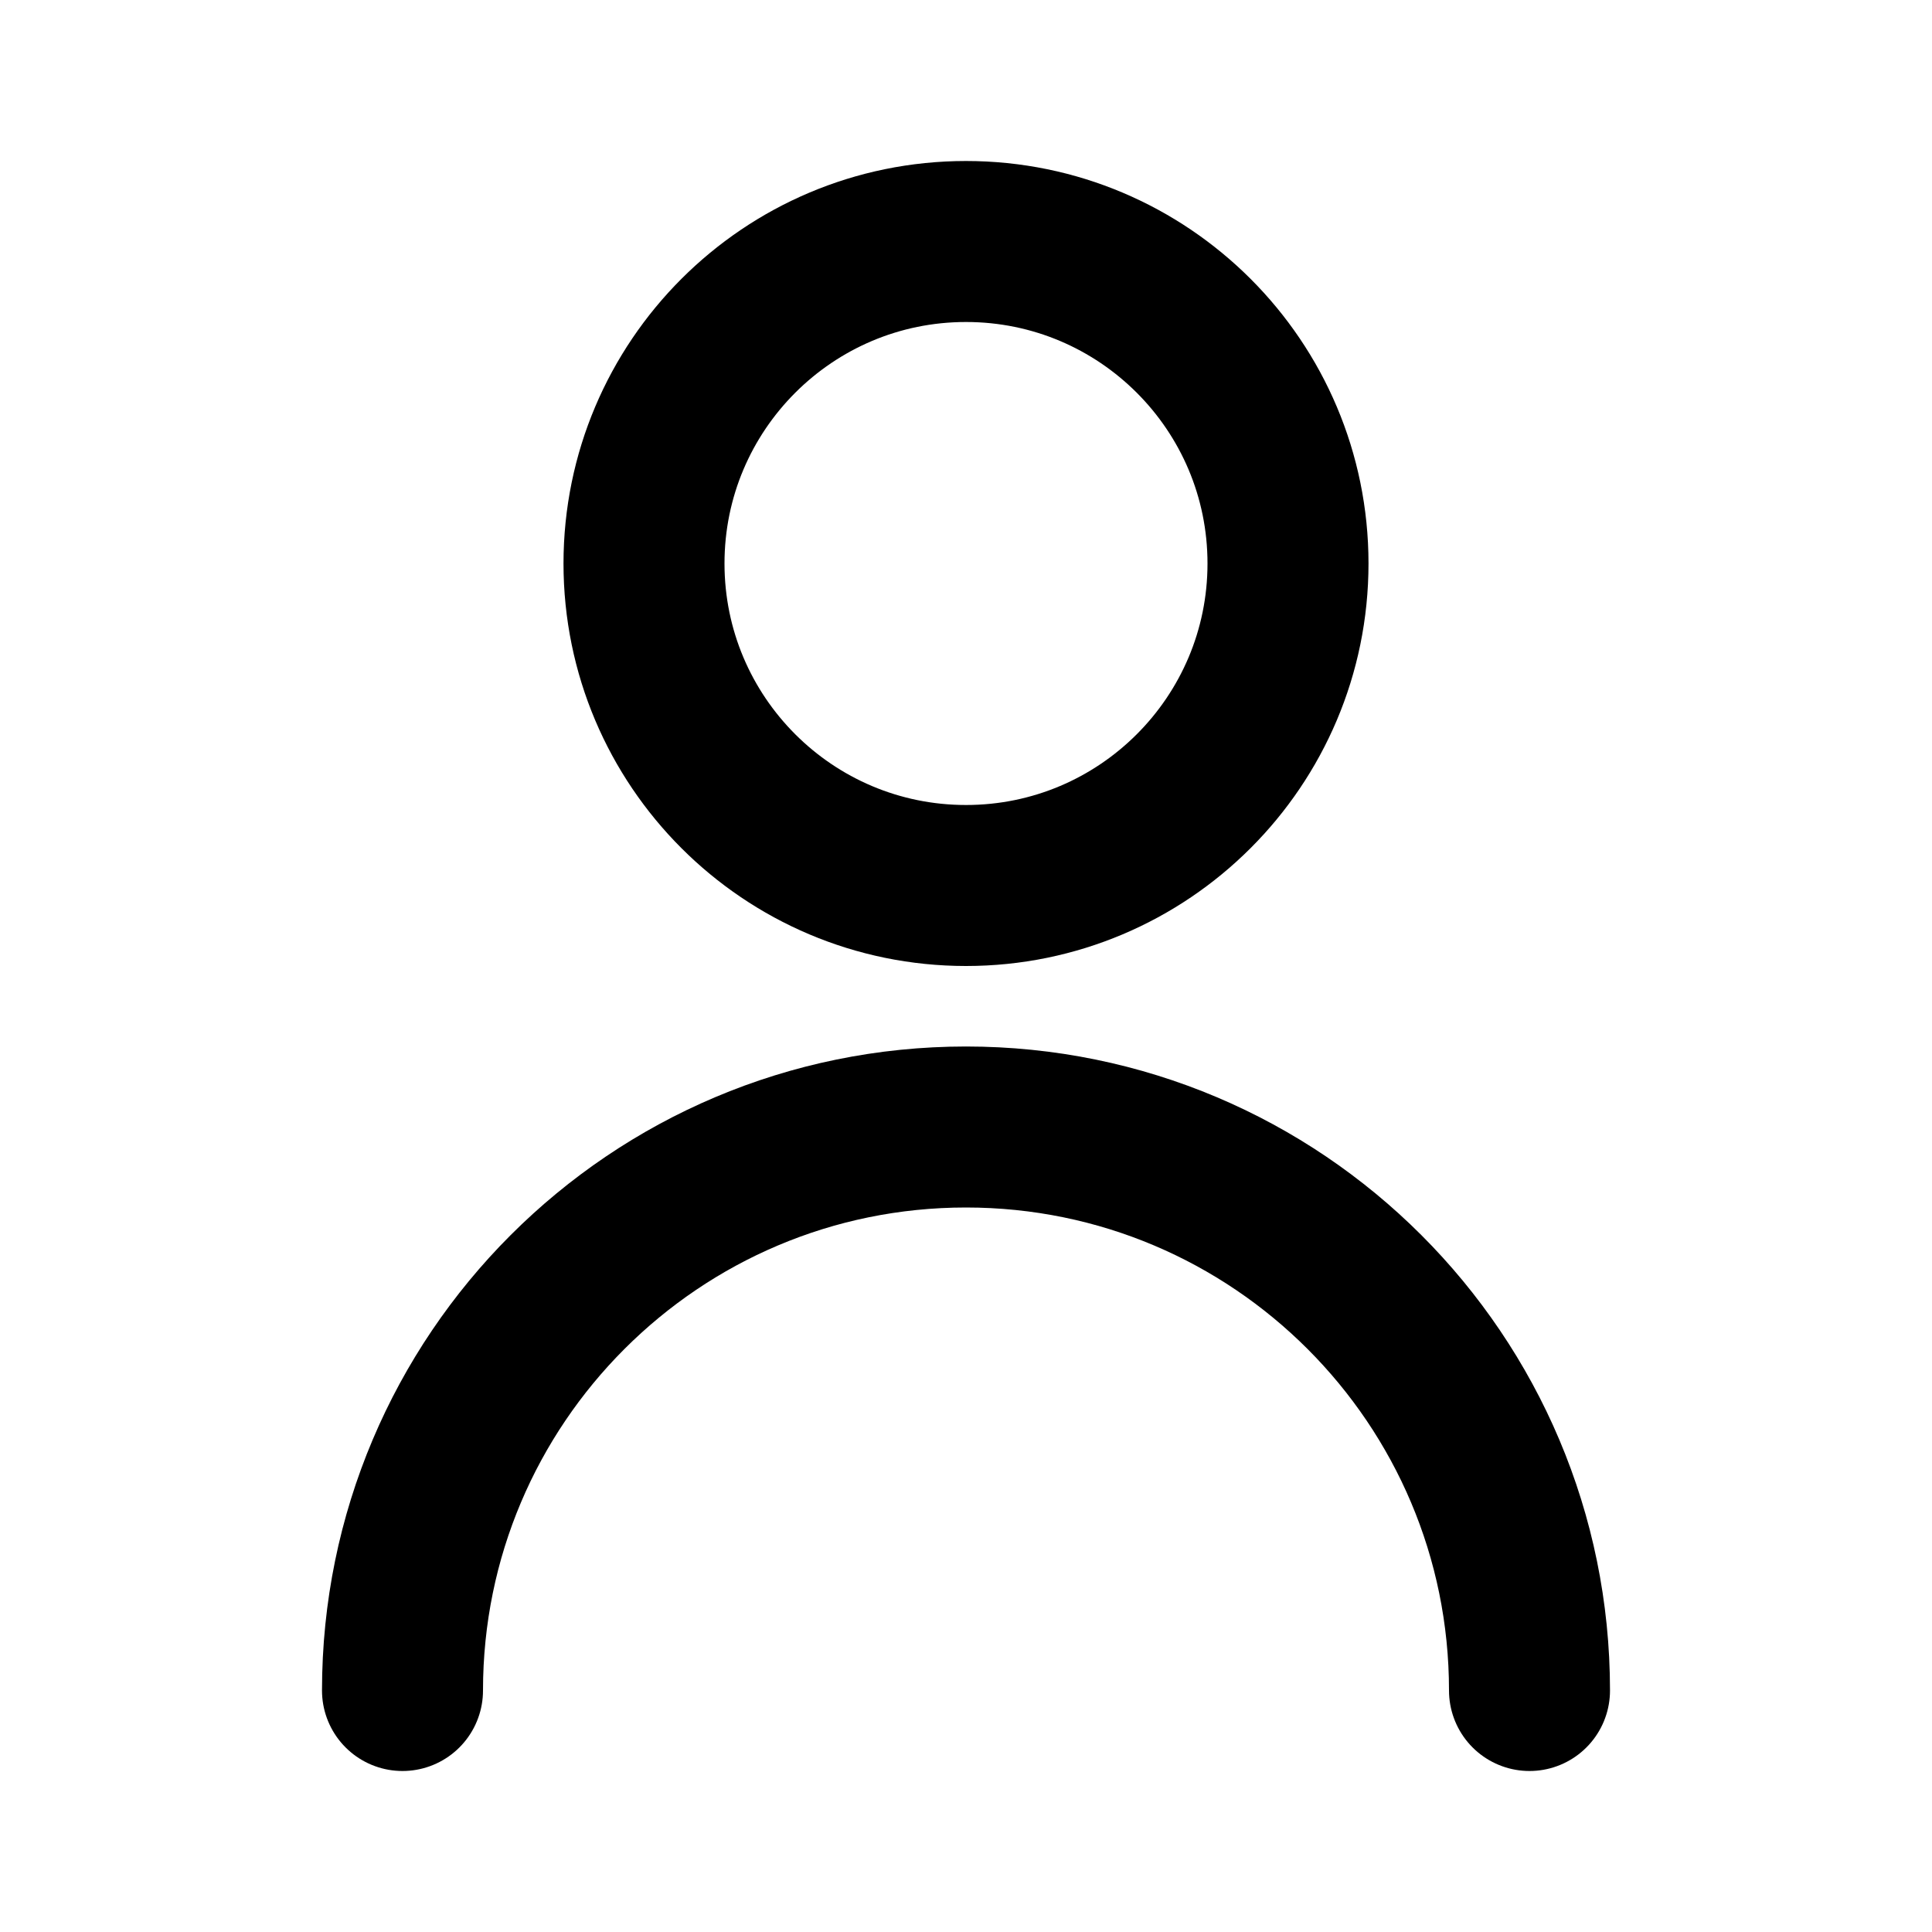
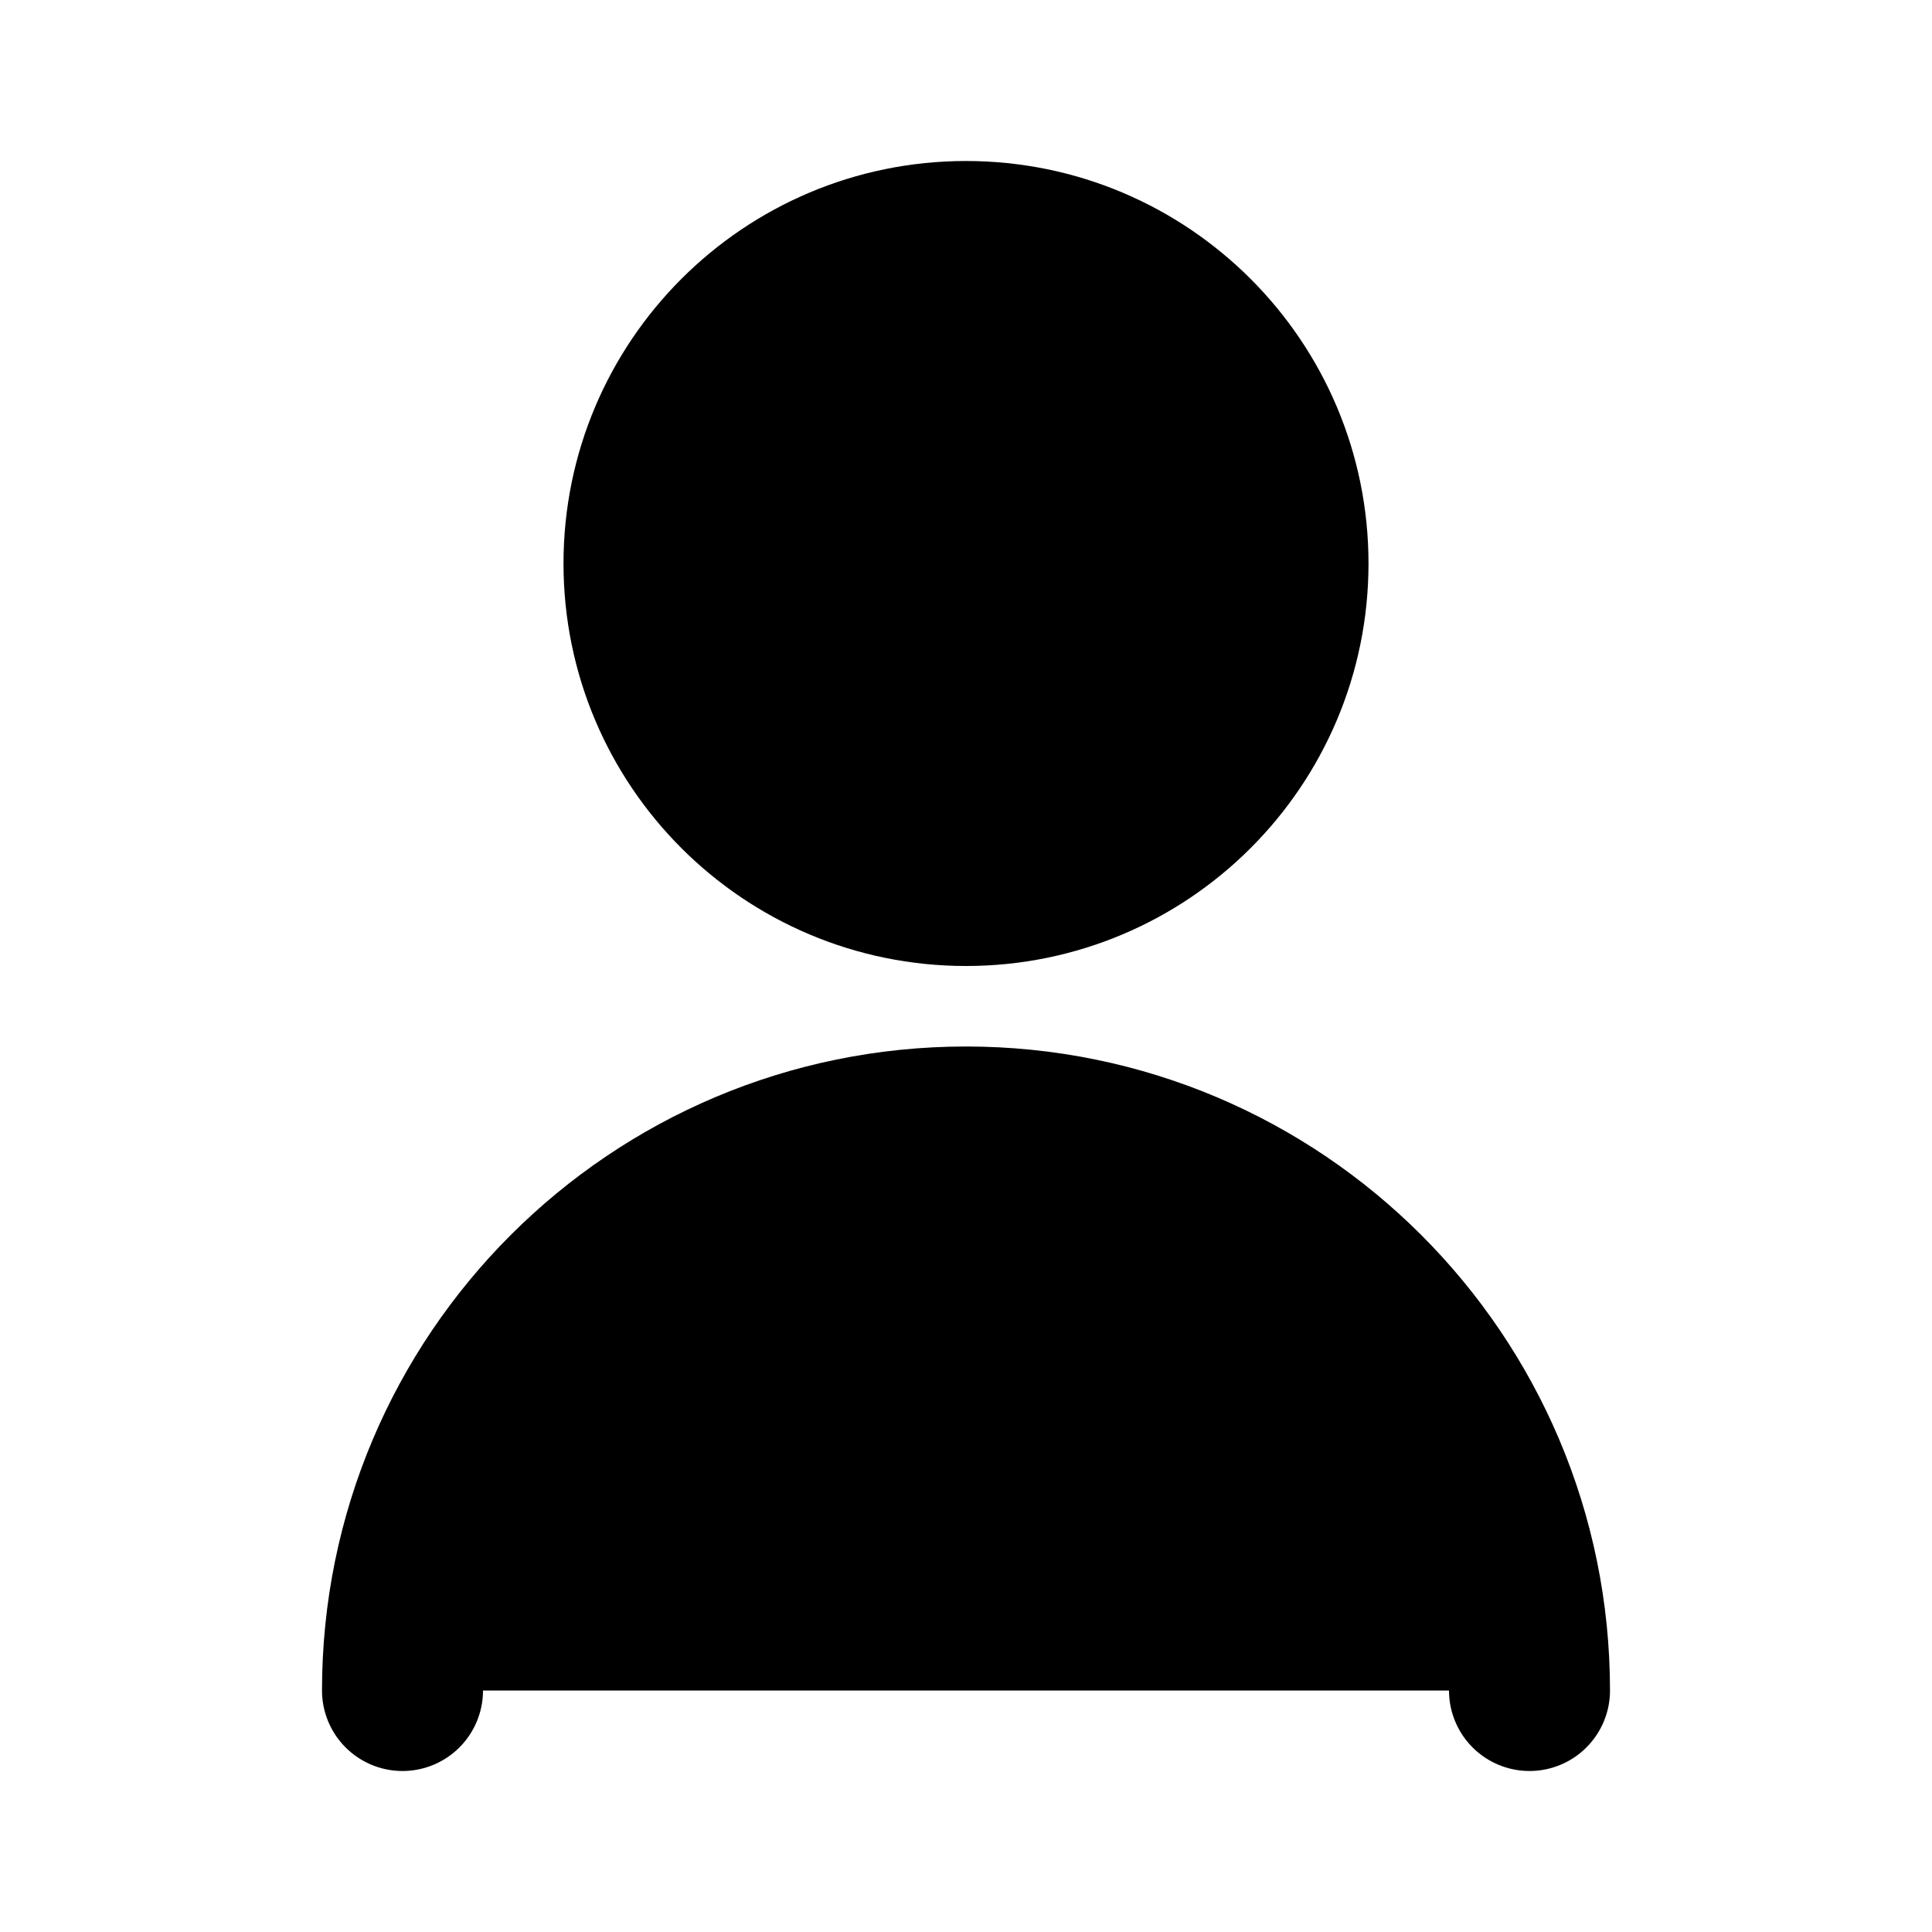
- <svg xmlns="http://www.w3.org/2000/svg" viewBox="0 0 24 24" fill="none">
+ <svg xmlns="http://www.w3.org/2000/svg" fill="currentColor" viewBox="0 0 24 24">
  <g id="SVGRepo_bgCarrier" stroke-width="0" />
  <g id="SVGRepo_tracerCarrier" stroke-linecap="round" stroke-linejoin="round" />
  <g id="SVGRepo_iconCarrier">
    <path d="M5 21C5 17.134 8.134 14 12 14C15.866 14 19 17.134 19 21M16 7C16 9.209 14.209 11 12 11C9.791 11 8 9.209 8 7C8 4.791 9.791 3 12 3C14.209 3 16 4.791 16 7Z" stroke="#000000" stroke-width="2" stroke-linecap="round" stroke-linejoin="round" />
  </g>
</svg>
